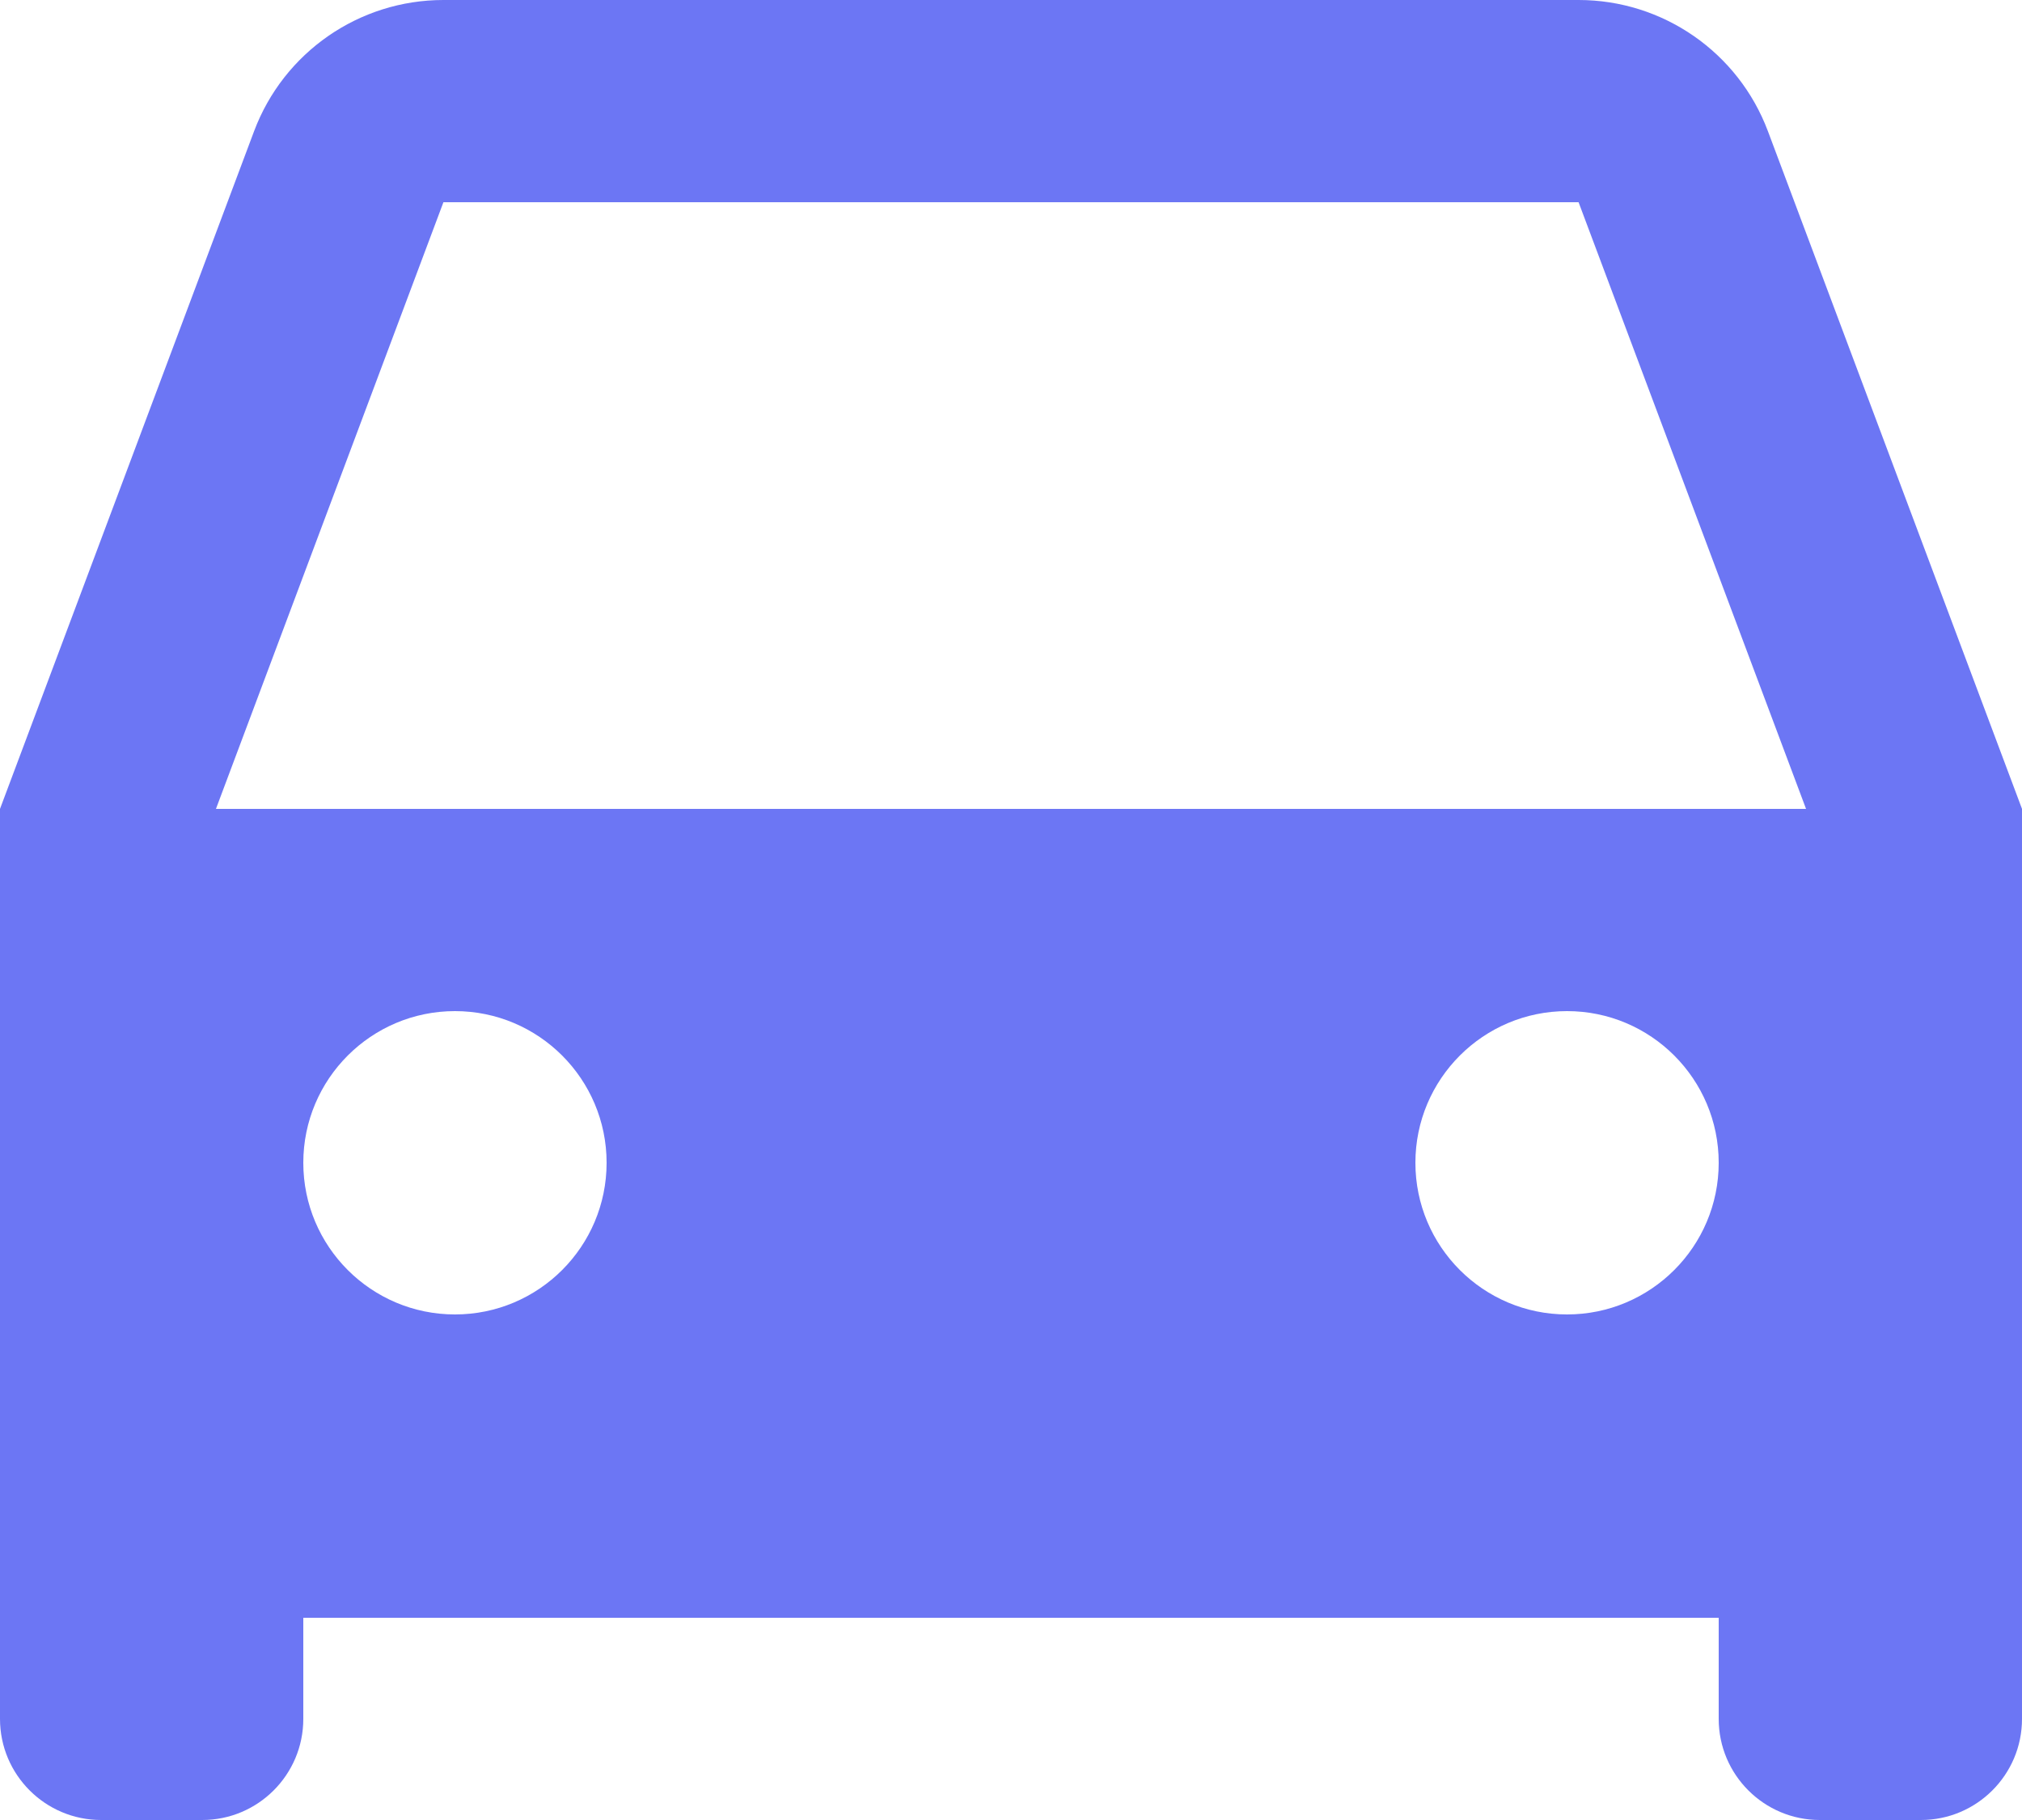
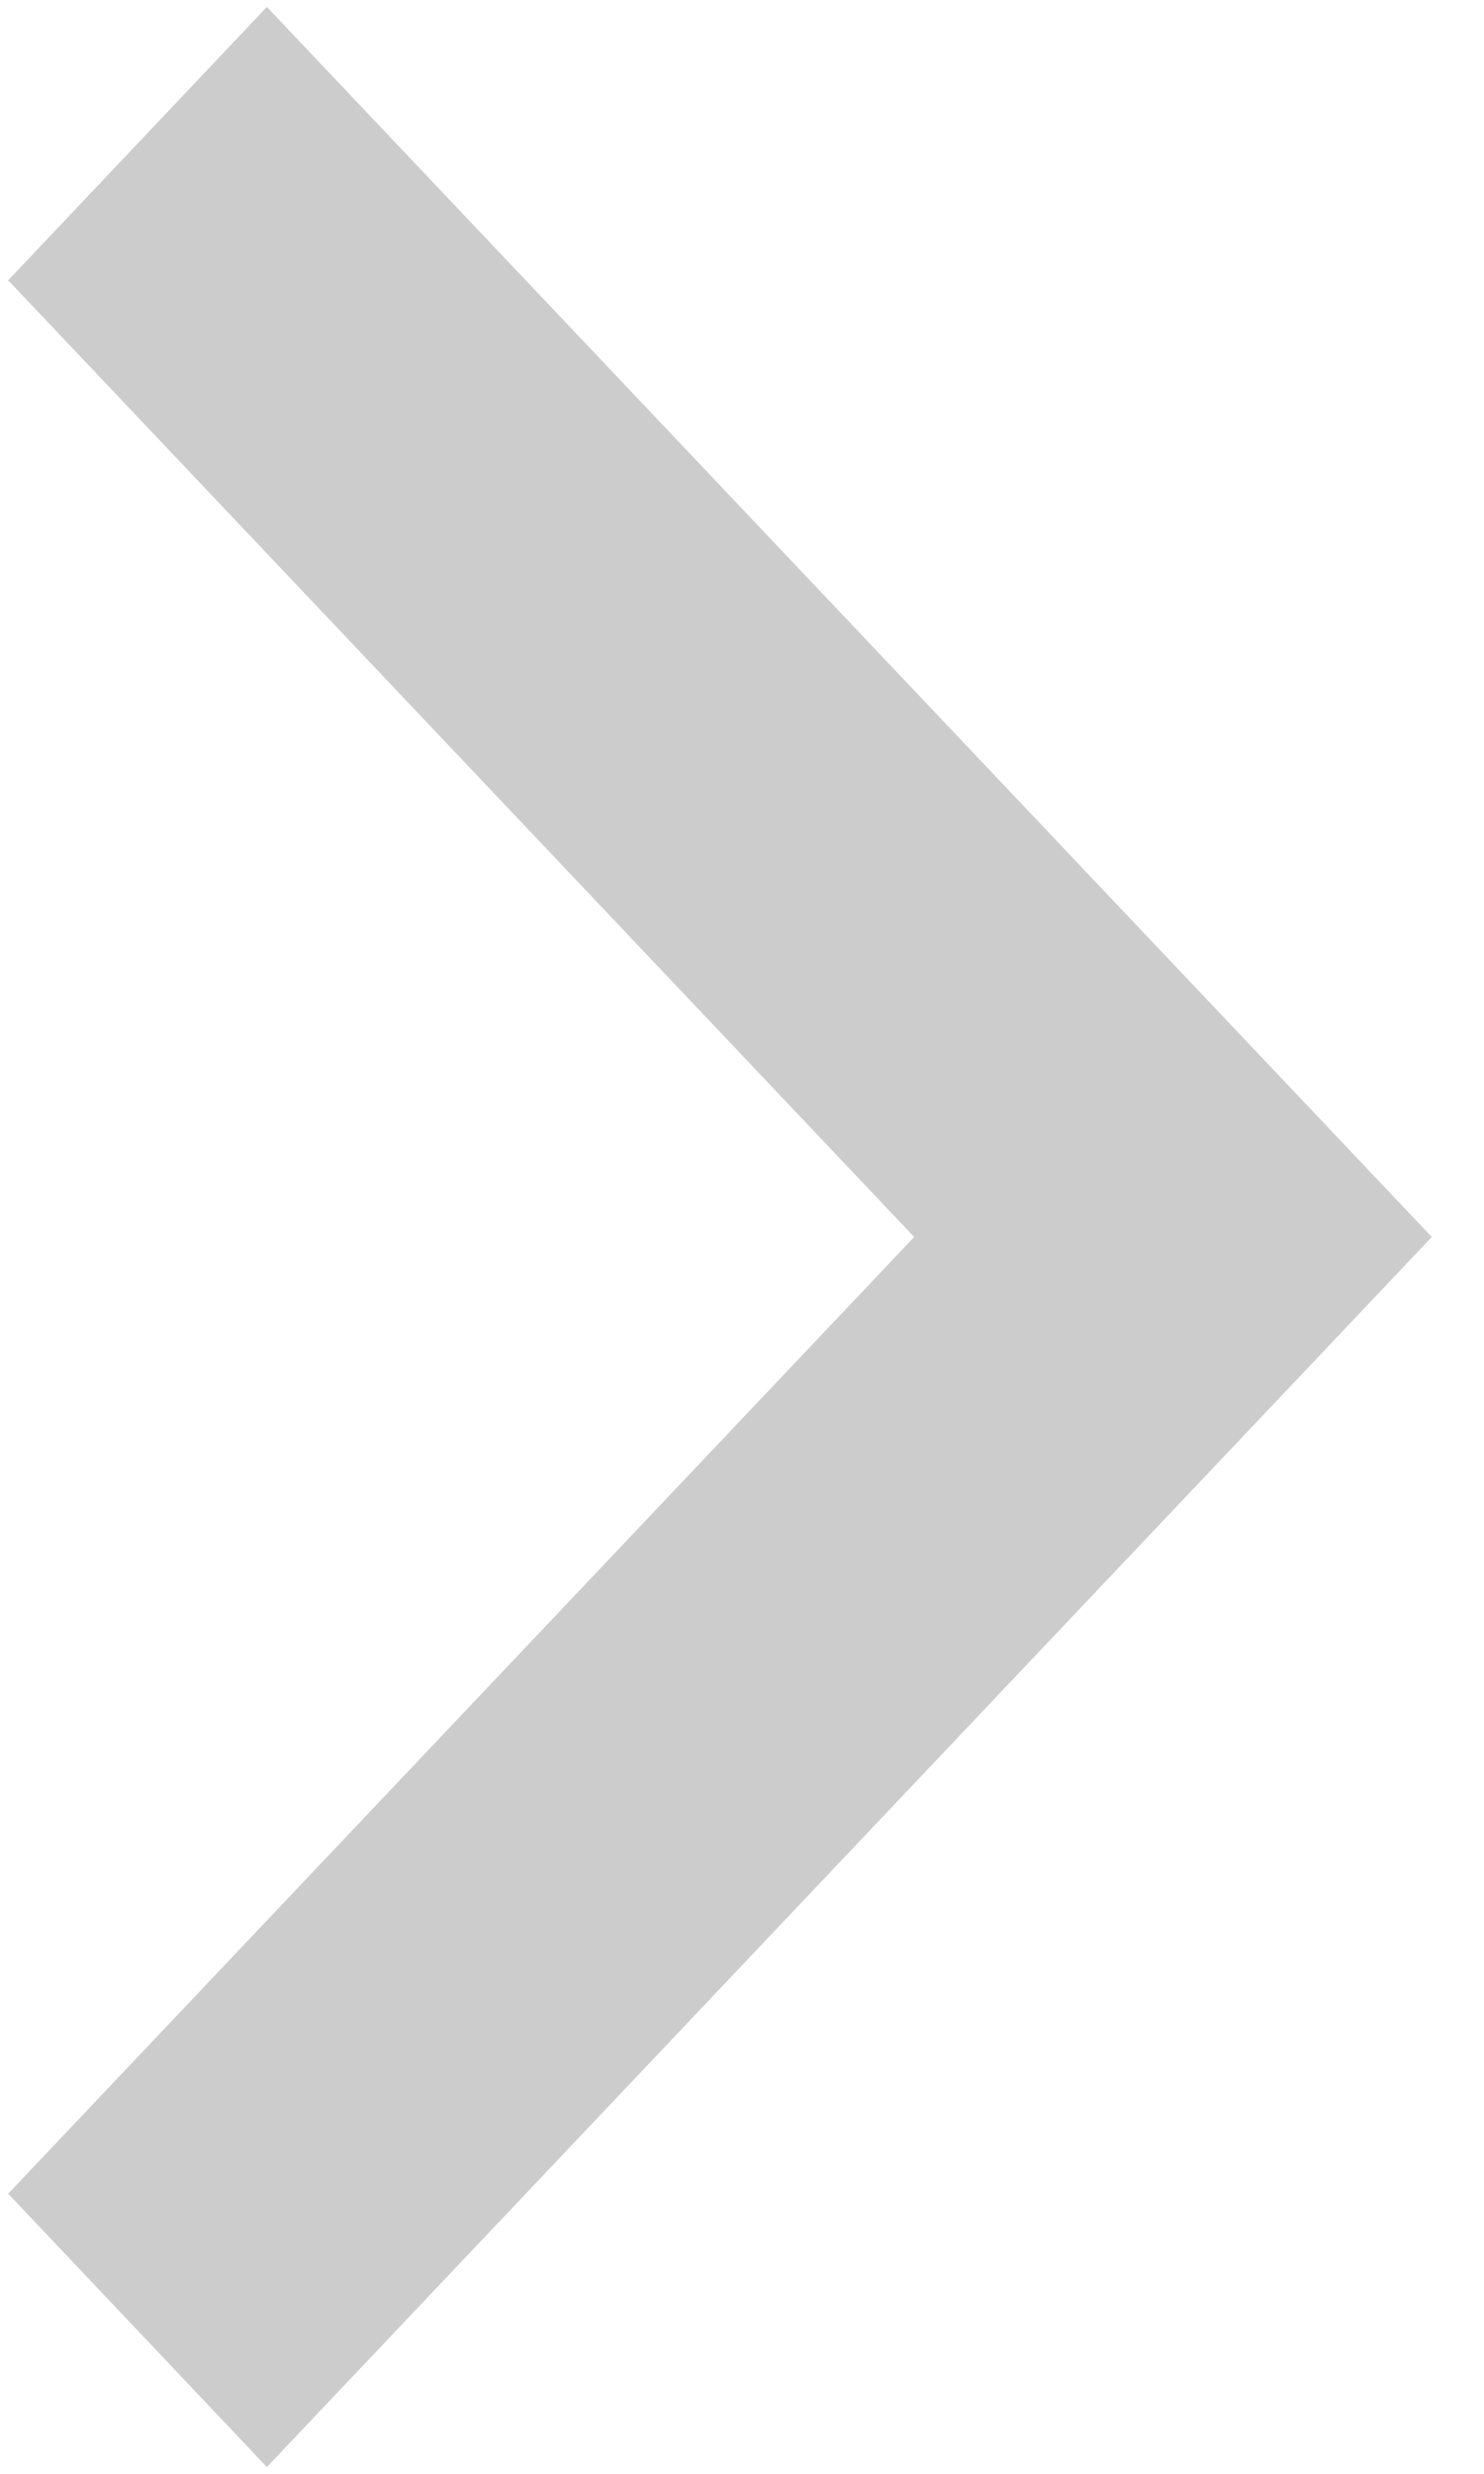
- <svg xmlns="http://www.w3.org/2000/svg" version="1.1" width="20px" height="18px">
-   <g transform="matrix(1 0 0 1 -555 -475 )">
-     <path d="M 17 17  L 17 16  L 3 16  L 3 17  C 3 17.552  2.552 18  2 18  L 1 18  C 0.448 18  0 17.552  0 17  L 0 8  L 2.513 1.298  C 2.806 0.517  3.552 -0  4.386 0  L 15.614 0  C 16.448 -0  17.194 0.517  17.487 1.298  L 20 8  L 20 17  C 20 17.552  19.552 18  19 18  L 18 18  C 17.448 18  17 17.552  17 17  Z M 4.386 2  L 2.136 8  L 17.864 8  L 15.614 2  L 4.386 2  Z M 4.5 13  C 5.328 13  6 12.328  6 11.5  C 6 10.672  5.328 10  4.5 10  C 3.672 10  3 10.672  3 11.5  C 3 12.328  3.672 13  4.5 13  Z M 15.5 13  C 16.328 13  17 12.328  17 11.5  C 17 10.672  16.328 10  15.5 10  C 14.672 10  14 10.672  14 11.5  C 14 12.328  14.672 13  15.5 13  Z " fill-rule="nonzero" fill="#6c76f4" stroke="none" transform="matrix(1 0 0 1 555 475 )" />
+ <svg xmlns="http://www.w3.org/2000/svg" version="1.1" width="6px" height="10px">
+   <g transform="matrix(1 0 0 1 -334 -406 )">
+     <path d="M 0.033 8.867  L 3.696 5  L 0.033 1.133  L 1.079 0.028  L 5.789 5  L 1.079 9.972  L 0.033 8.867  Z " fill-rule="nonzero" fill="#cccccc" stroke="none" transform="matrix(1 0 0 1 334 406 )" />
  </g>
</svg>
